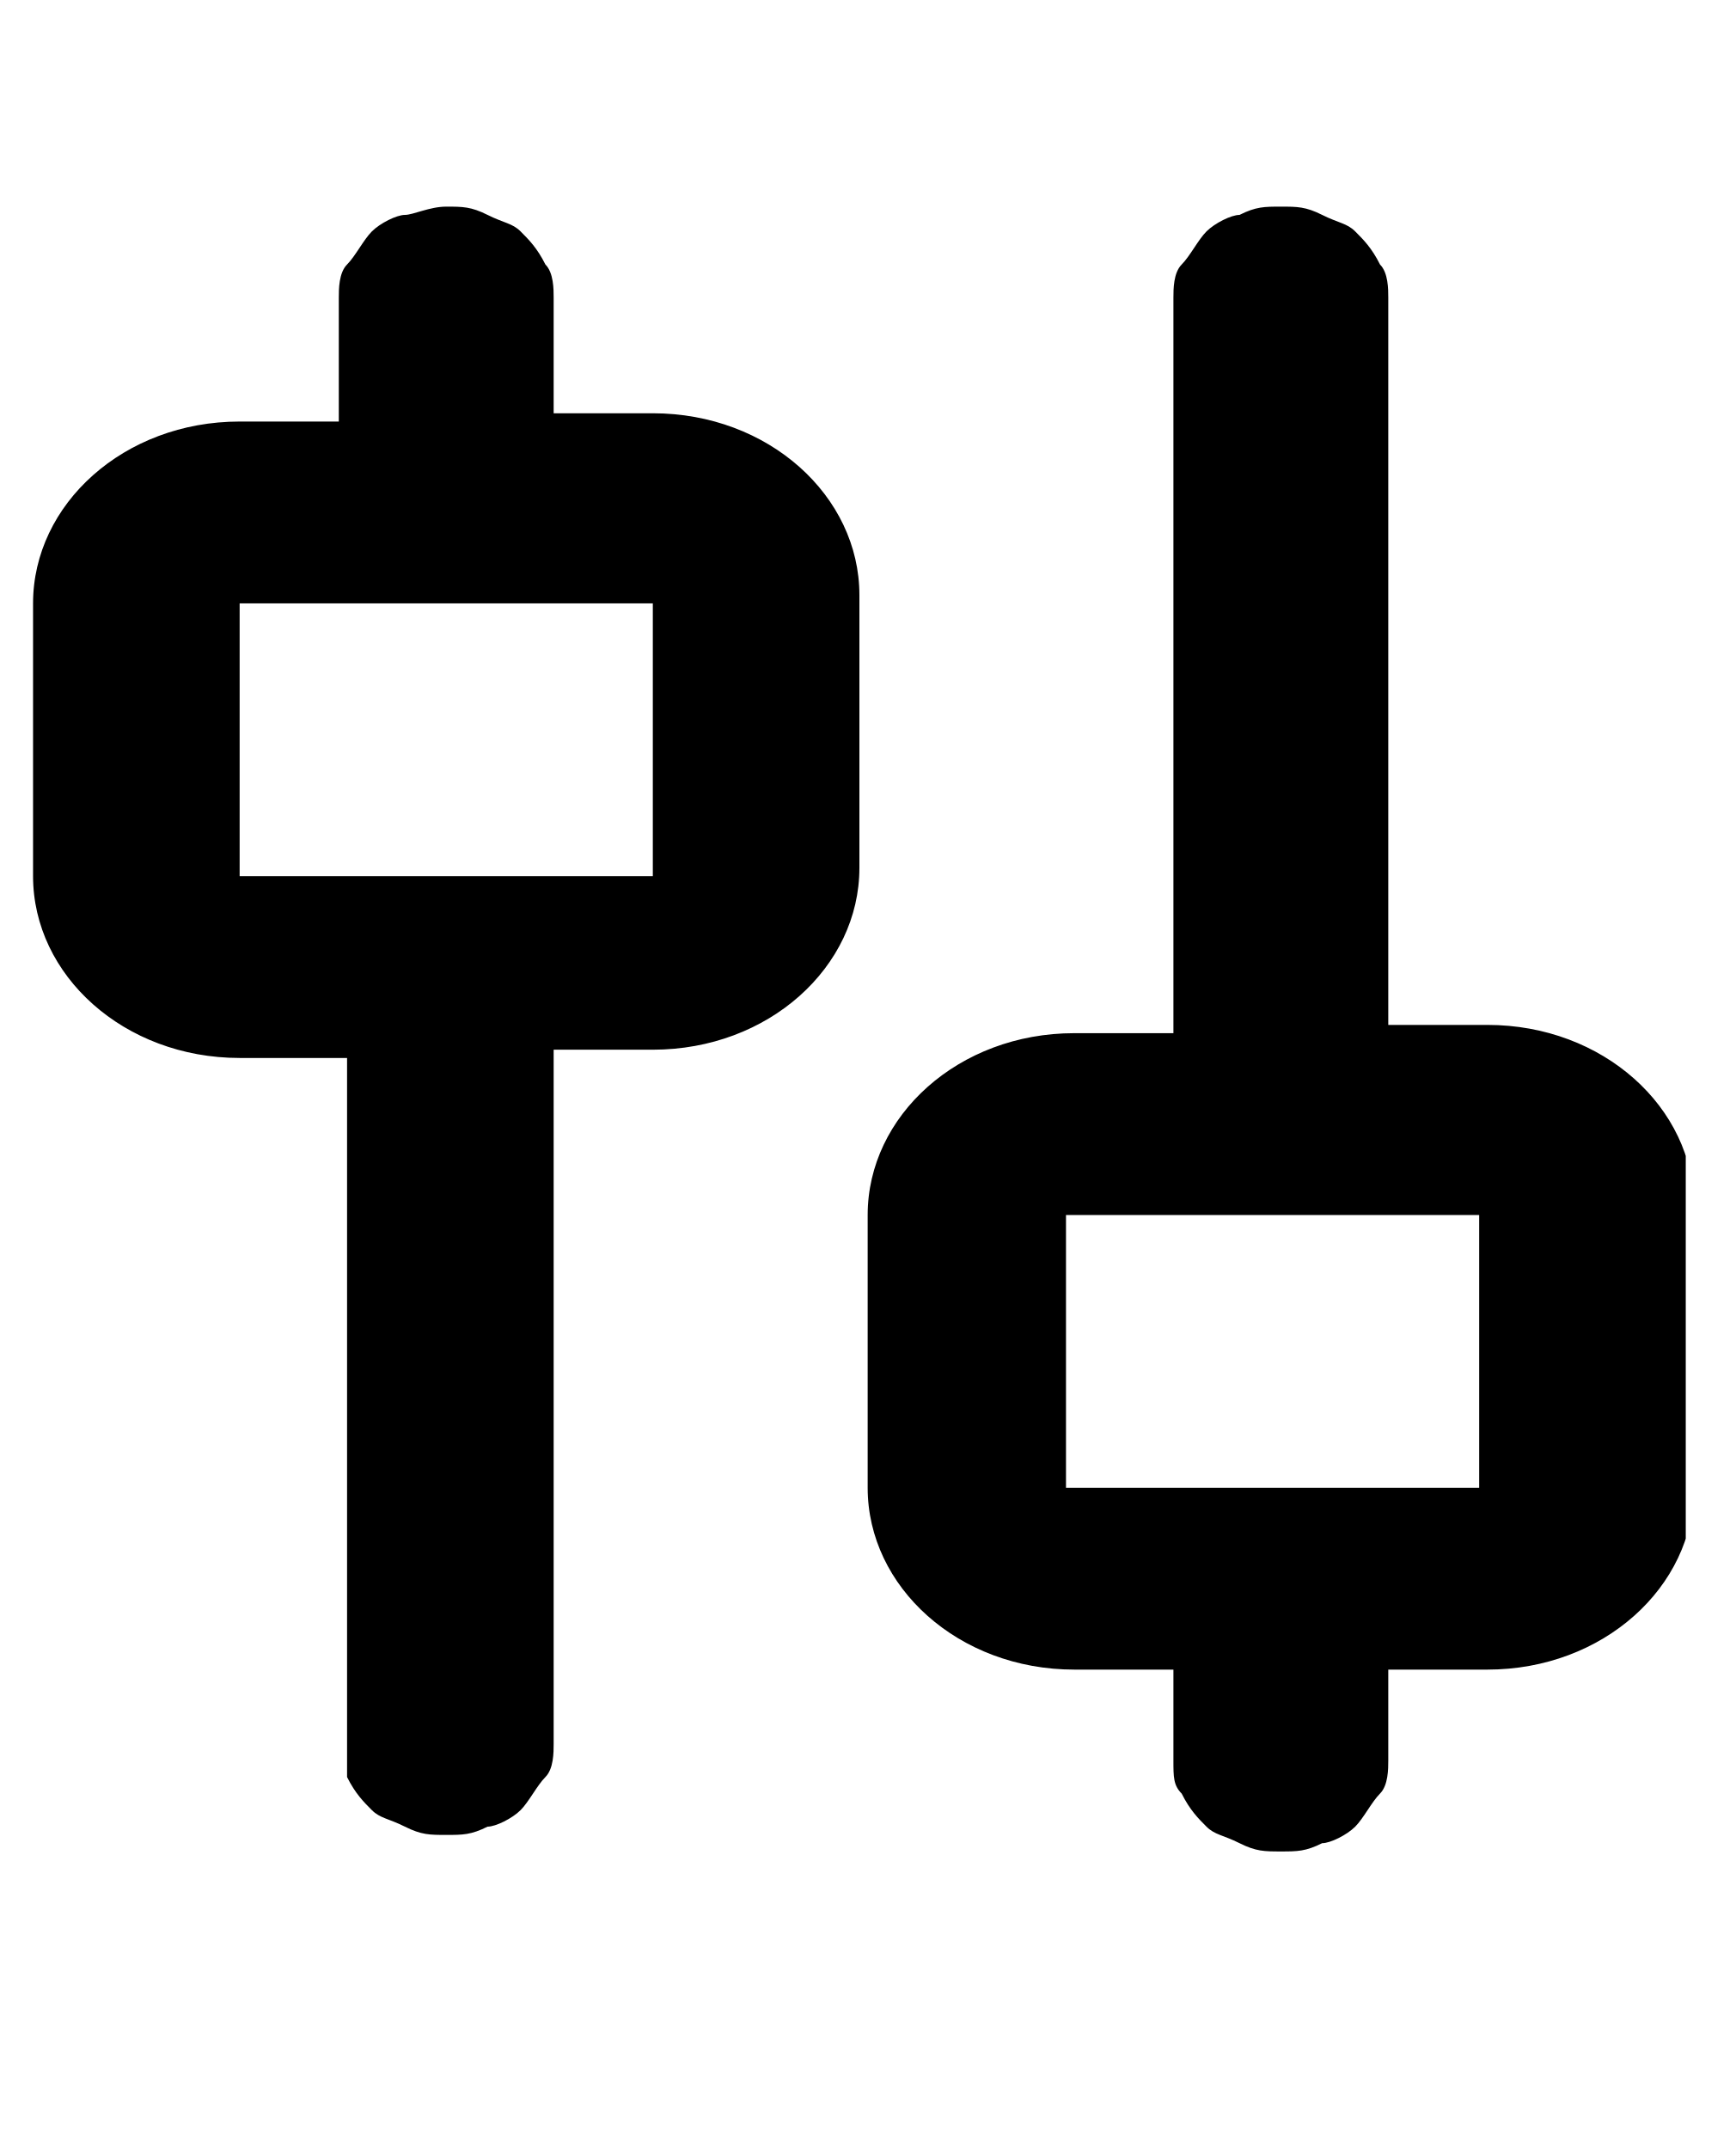
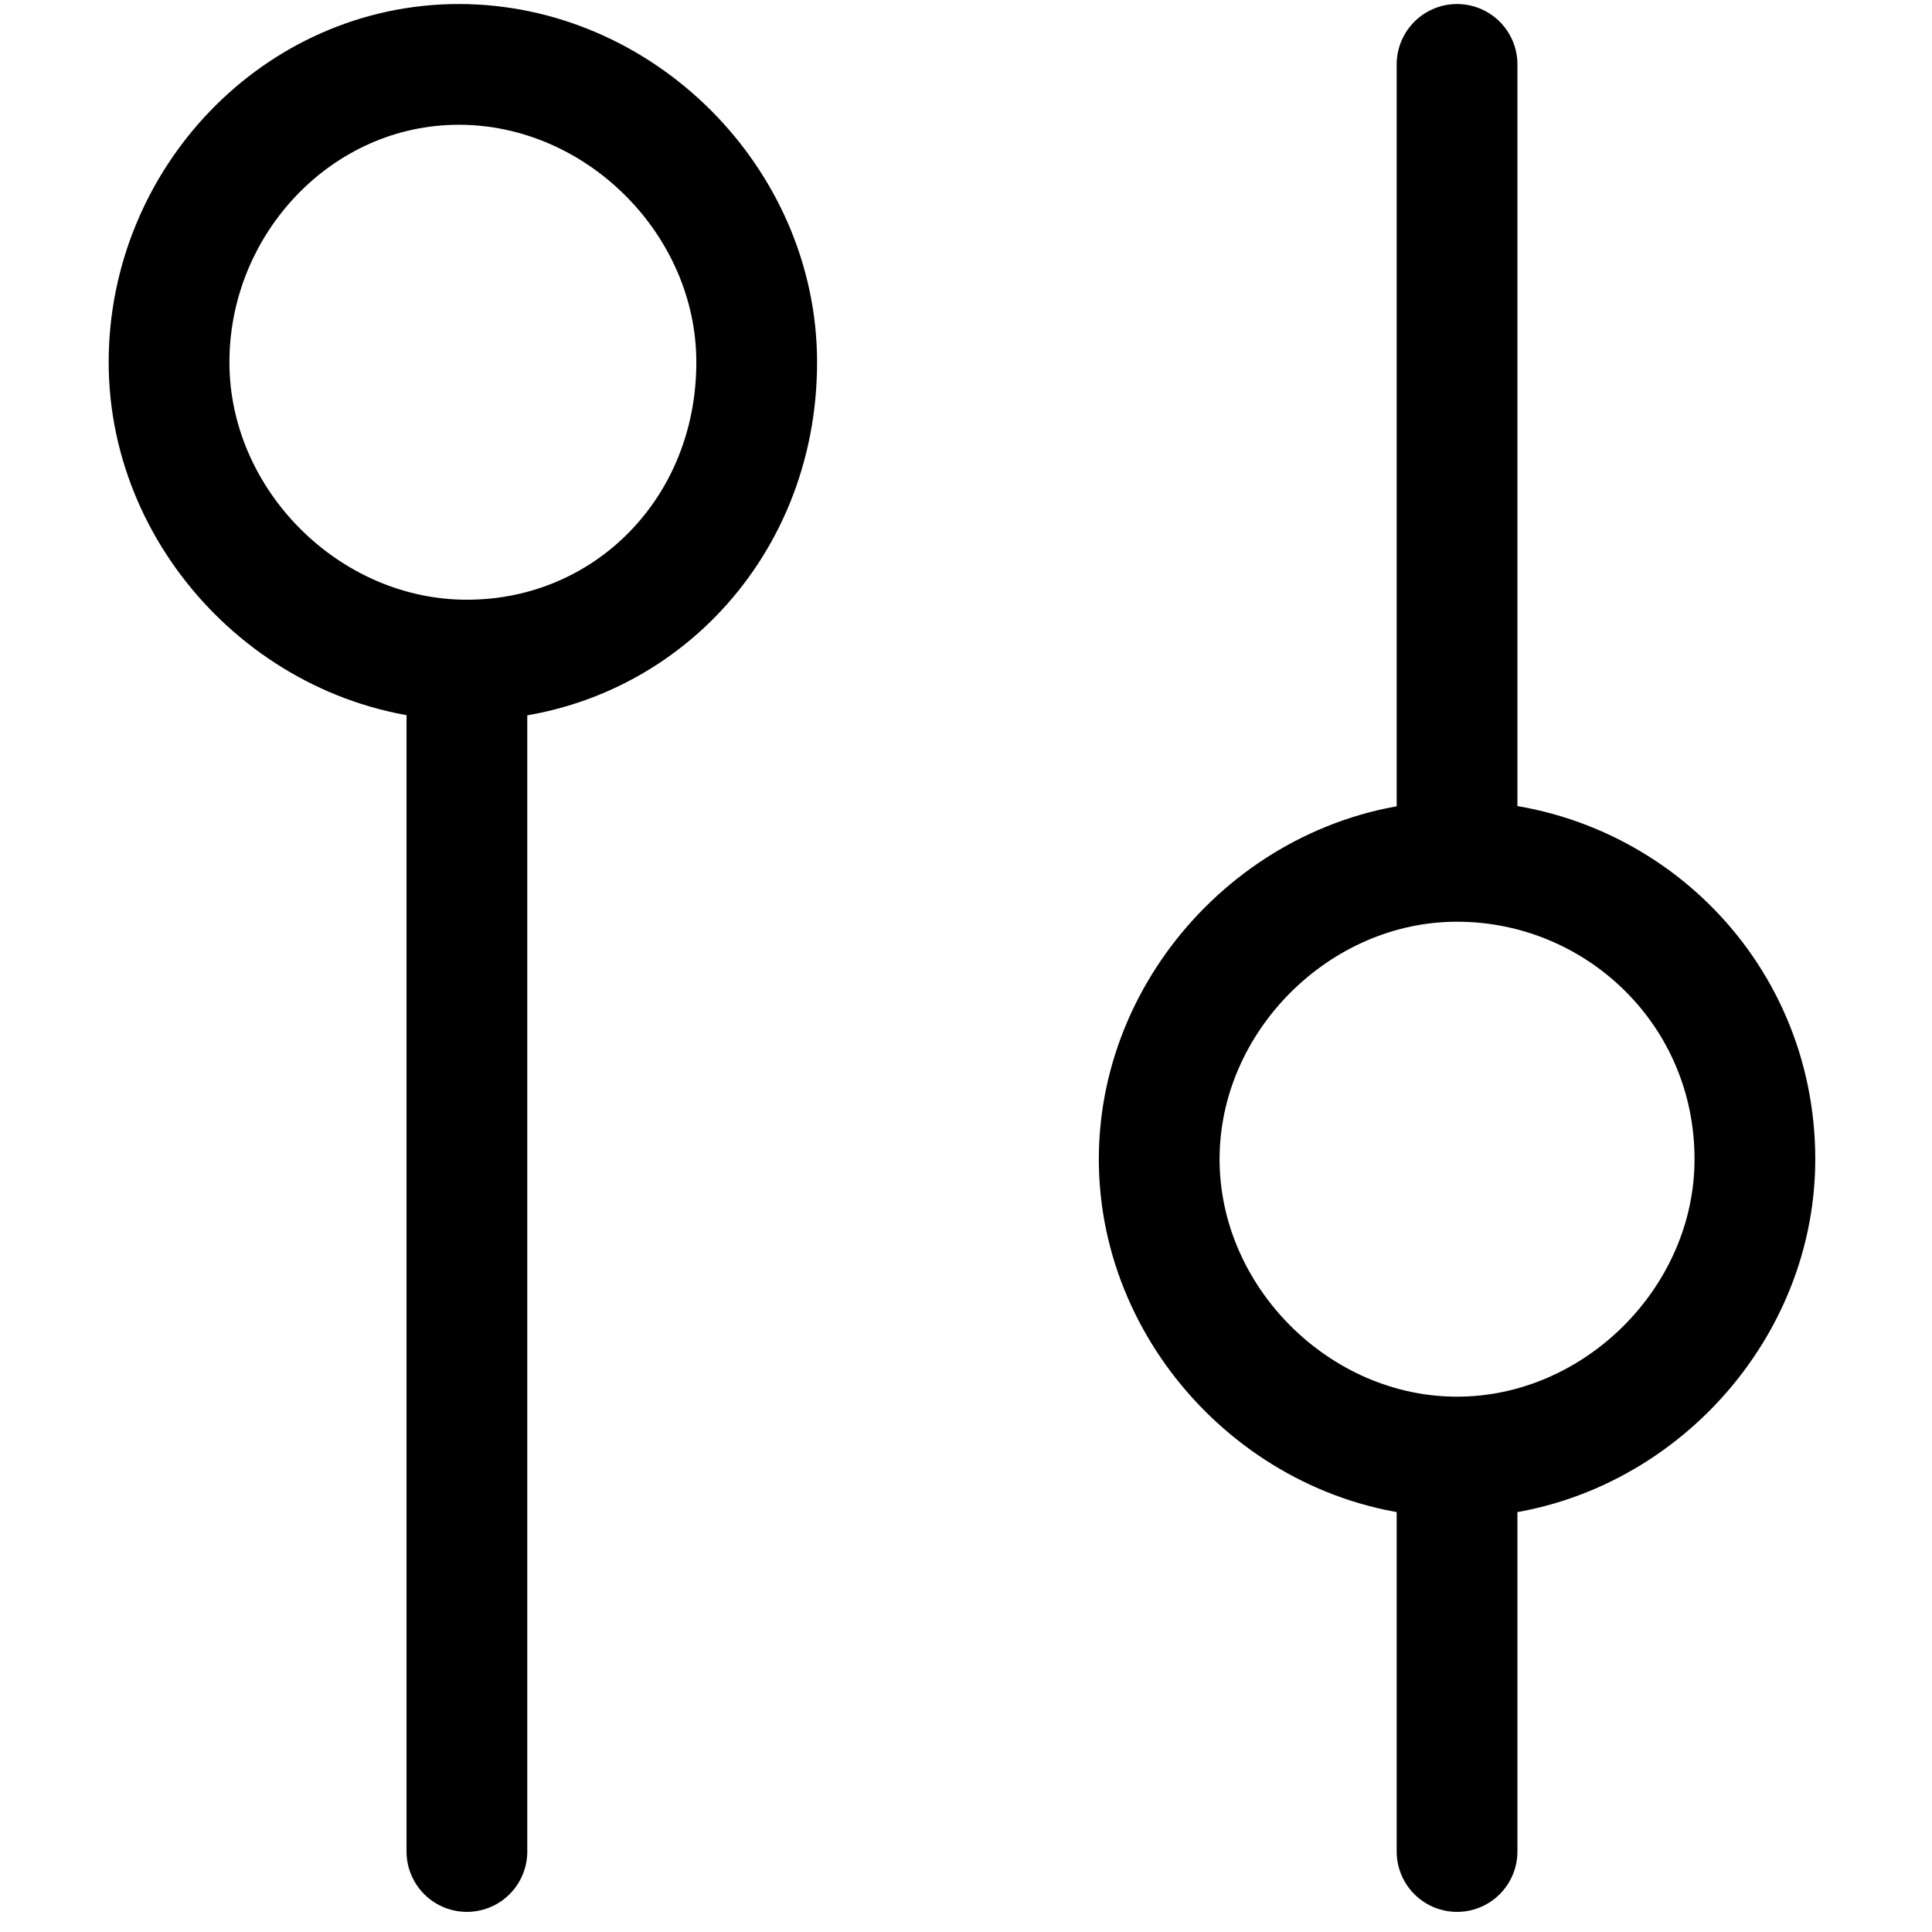
- <svg xmlns="http://www.w3.org/2000/svg" xmlns:xlink="http://www.w3.org/1999/xlink" viewBox="0 0 21 26">
-   <defs>
-     <path id="filter_svg__a" d="M.4.4h20v25H.4z" />
-   </defs>
-   <clipPath id="filter_svg__b">
-     <use xlink:href="#filter_svg__a" overflow="visible" />
-   </clipPath>
-   <g clip-path="url(#filter_svg__b)">
-     <path d="M14.2 21.3v-1.1H13c-1.4 0-2.5-1-2.5-2.2v-3.3c0-1.2 1.1-2.2 2.5-2.2h1.2V3.6c0-.1 0-.3.1-.4.1-.1.2-.3.3-.4.1-.1.3-.2.4-.2.2-.1.3-.1.5-.1s.3 0 .5.1.3.1.4.2c.1.1.2.2.3.4.1.1.1.3.1.4v8.8H18c1.4 0 2.5 1 2.5 2.2V18c0 1.2-1.1 2.2-2.5 2.2h-1.2v1.1c0 .1 0 .3-.1.4-.1.1-.2.3-.3.4-.1.1-.3.2-.4.2-.2.1-.3.1-.5.1s-.3 0-.5-.1-.3-.1-.4-.2c-.1-.1-.2-.2-.3-.4-.1-.1-.1-.2-.1-.4zM12.9 18h5v-3.3h-5V18zm-8.7 3.2v-8.4H2.9c-1.4 0-2.5-1-2.5-2.2V7.3c0-1.2 1.1-2.2 2.5-2.2h1.2V3.6c0-.1 0-.3.1-.4.1-.1.2-.3.3-.4.1-.1.3-.2.4-.2s.3-.1.5-.1.3 0 .5.1.3.1.4.2c.1.1.2.2.3.4.1.1.1.3.1.4V5h1.2c1.4 0 2.5 1 2.5 2.2v3.3c0 1.2-1.1 2.2-2.5 2.2H6.7v8.4c0 .1 0 .3-.1.4-.1.1-.2.3-.3.4-.1.1-.3.2-.4.2-.2.1-.3.1-.5.1s-.3 0-.5-.1-.3-.1-.4-.2c-.1-.1-.2-.2-.3-.4v-.3zM2.9 10.6h5V7.3h-5v3.3z" />
-   </g>
+ <svg xmlns="http://www.w3.org/2000/svg" version="1.1" id="Layer_1" x="0" y="0" viewBox="0 0 24 24" xml:space="preserve">
+   <path d="M18.1 10.7V.8m0 22.2v-4.9m3.7-3.7c0 2-1.7 3.7-3.7 3.7s-3.7-1.7-3.7-3.7 1.7-3.7 3.7-3.7 3.7 1.6 3.7 3.7zm-16-6.2V23M9.4 4.5c0-2-1.7-3.7-3.7-3.7S2.1 2.5 2.1 4.5s1.7 3.7 3.7 3.7 3.6-1.6 3.6-3.7z" fill="none" stroke="currentColor" stroke-width="1.5" stroke-linecap="round" stroke-linejoin="round" />
</svg>
